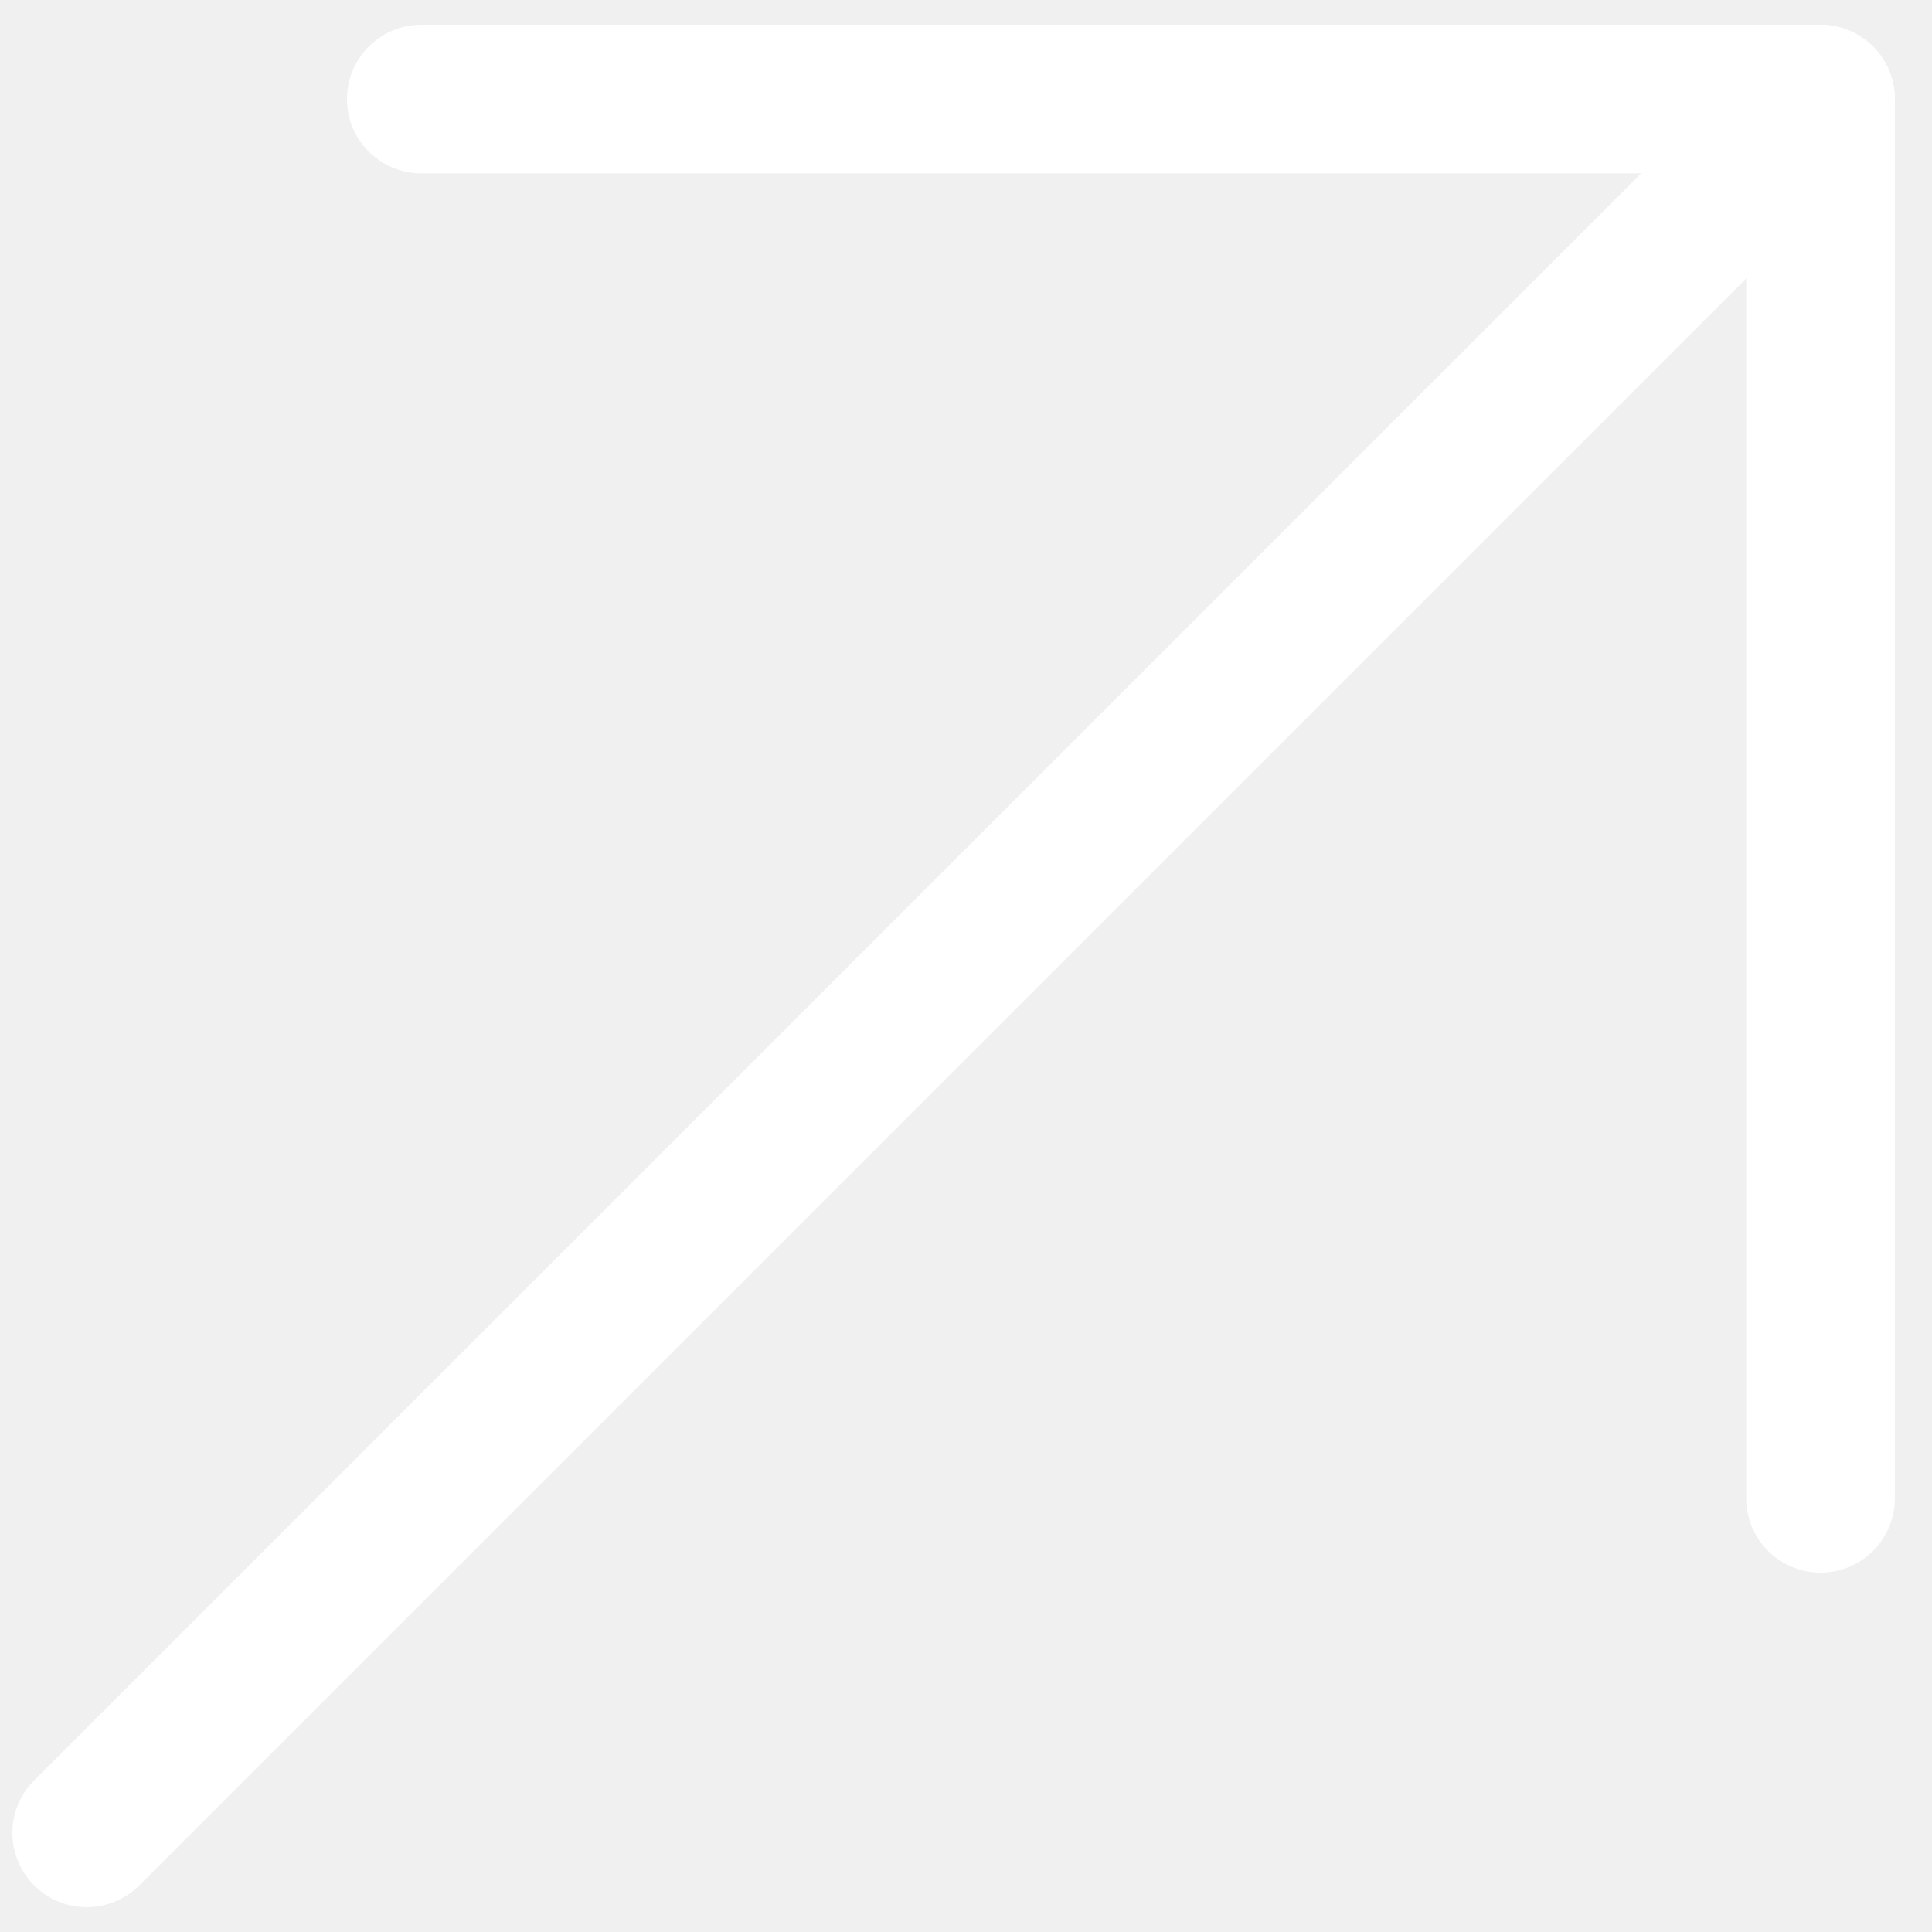
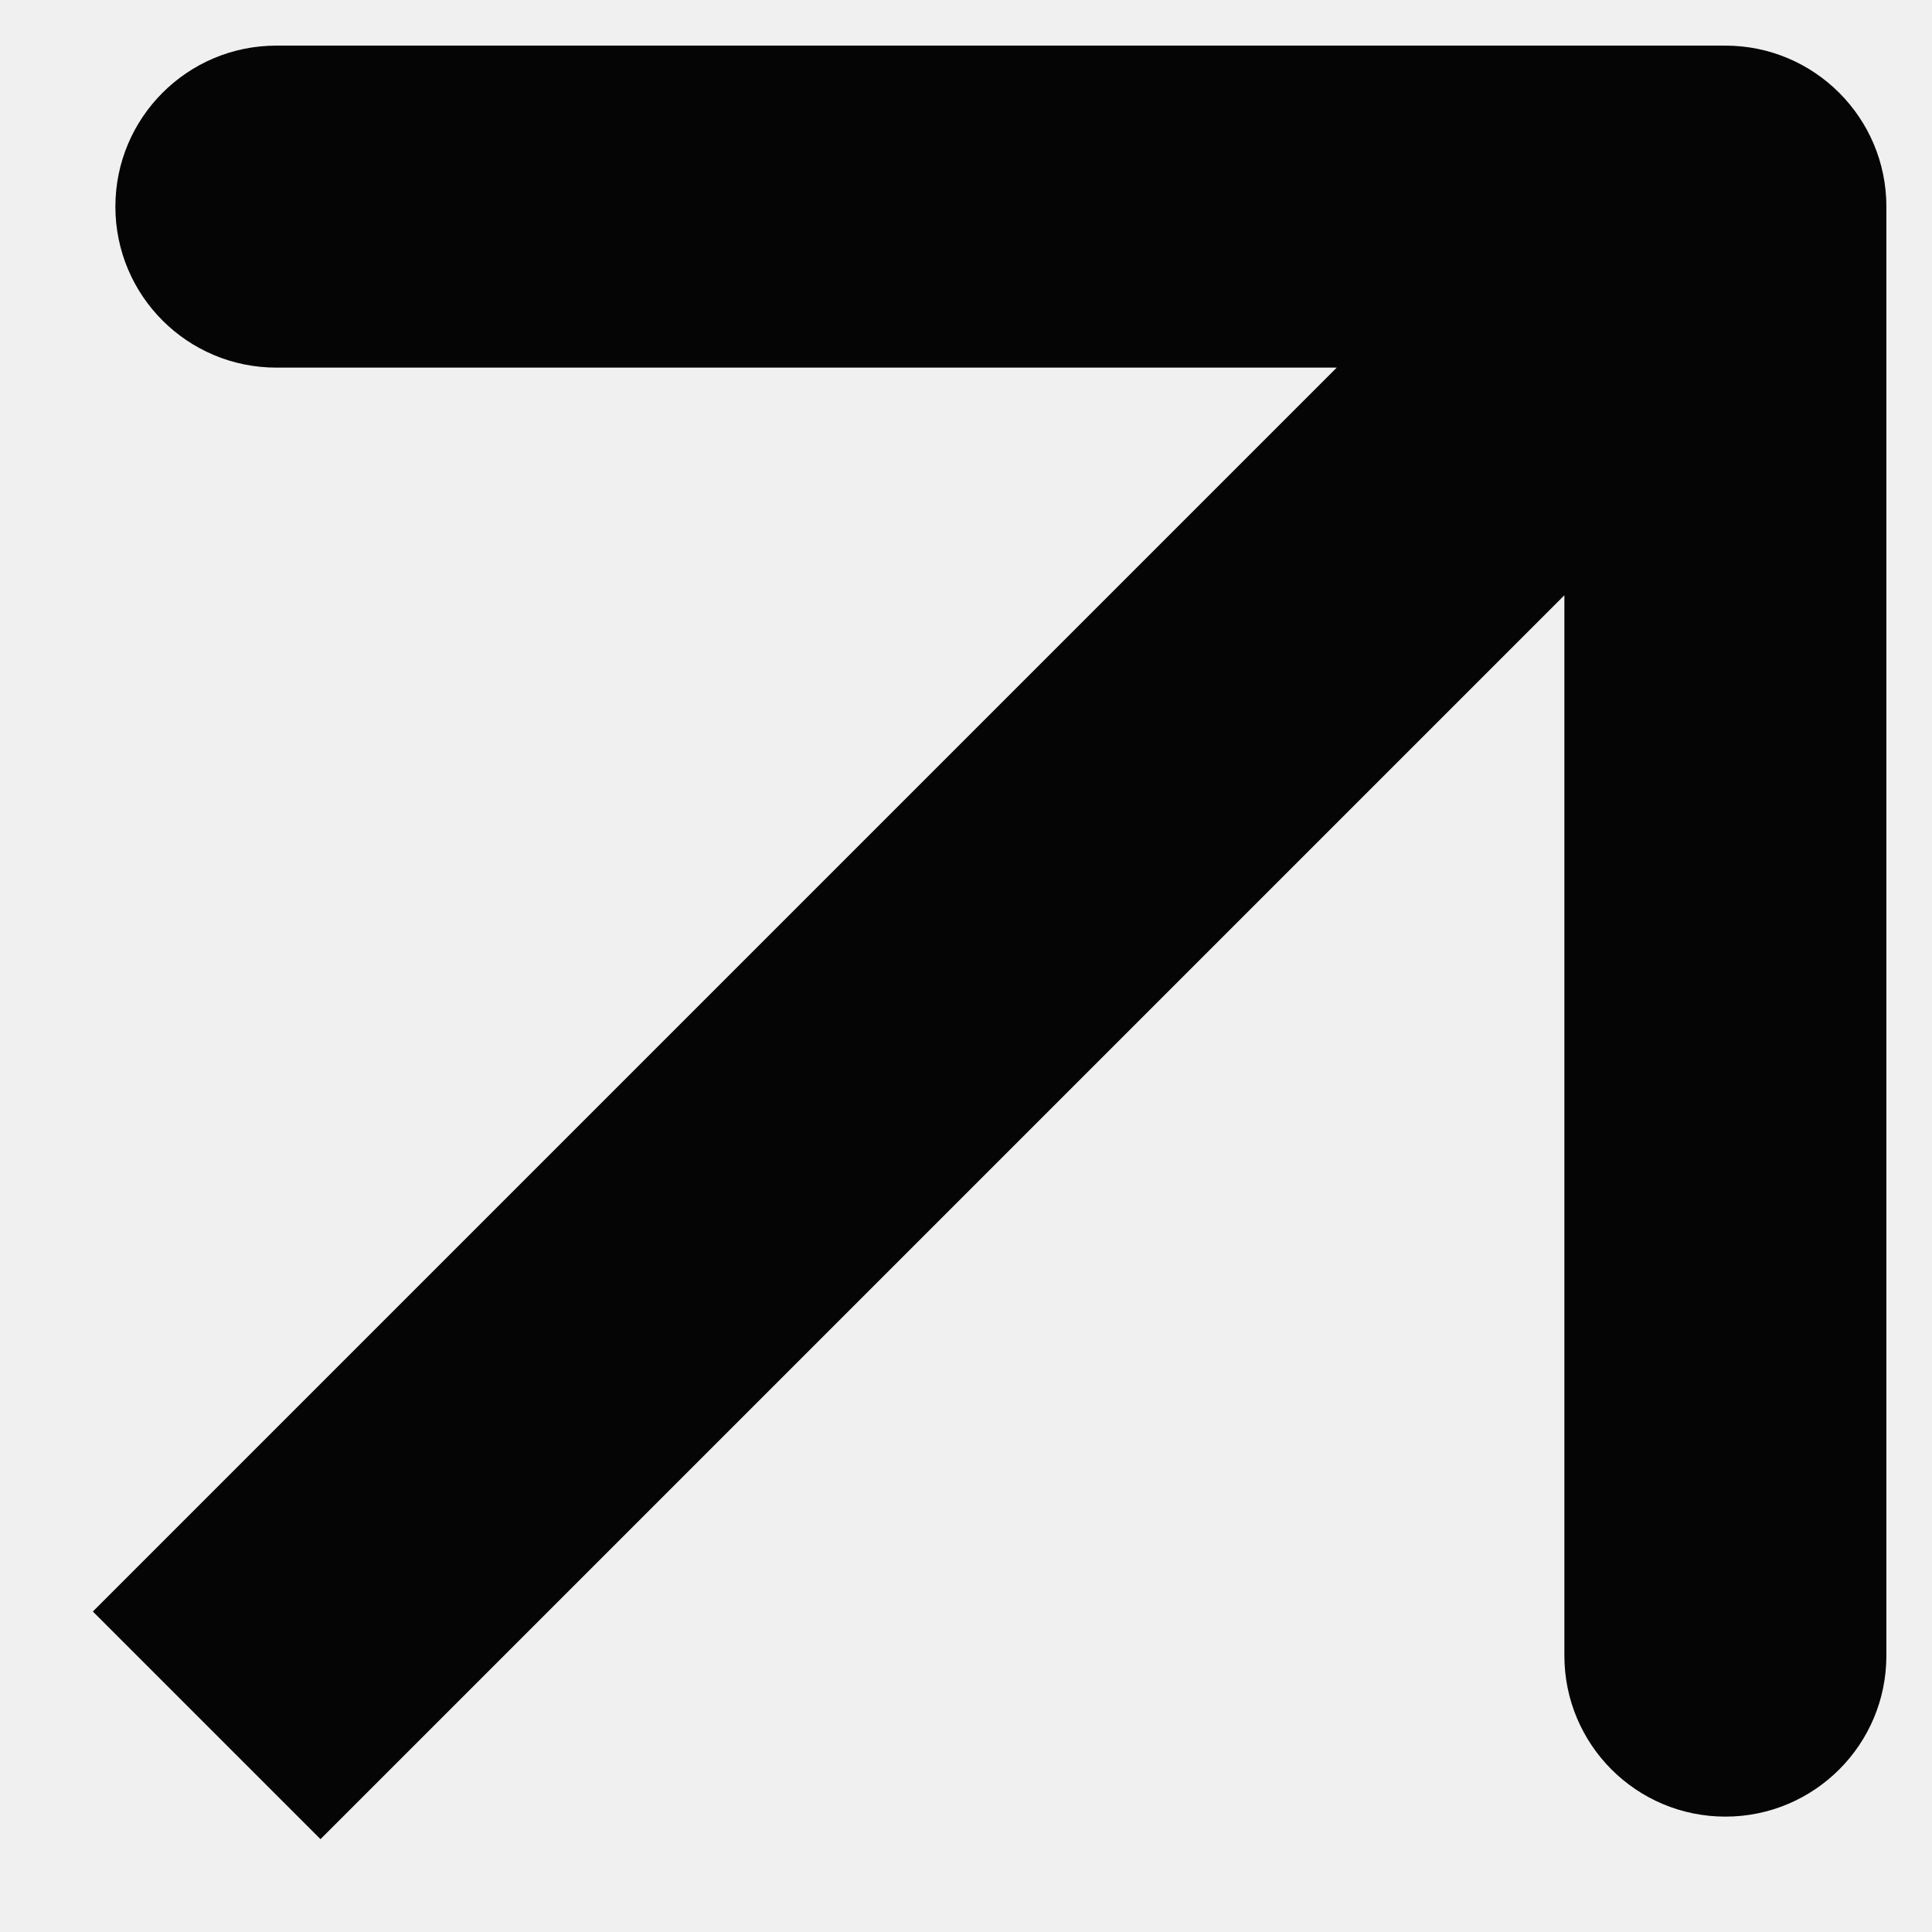
- <svg xmlns="http://www.w3.org/2000/svg" width="39" height="39" viewBox="0 0 39 39" fill="none">
-   <path d="M1.75 37L36.75 2" stroke="white" stroke-width="3" stroke-linecap="round" stroke-linejoin="round" />
-   <path d="M8.504 2H36.75V30.246" stroke="white" stroke-width="3" stroke-linecap="round" stroke-linejoin="round" />
+ <svg xmlns="http://www.w3.org/2000/svg" width="18" height="18" viewBox="0 0 18 18" fill="none">
+   <path d="M17.575 1.925C17.575 1.097 16.903 0.425 16.075 0.425L2.575 0.425C1.746 0.425 1.075 1.097 1.075 1.925C1.075 2.754 1.746 3.425 2.575 3.425H14.575V15.425C14.575 16.254 15.246 16.925 16.075 16.925C16.903 16.925 17.575 16.254 17.575 15.425L17.575 1.925ZM2.986 17.135L17.135 2.986L15.014 0.865L0.865 15.014L2.986 17.135Z" fill="#050505" />
</svg>
